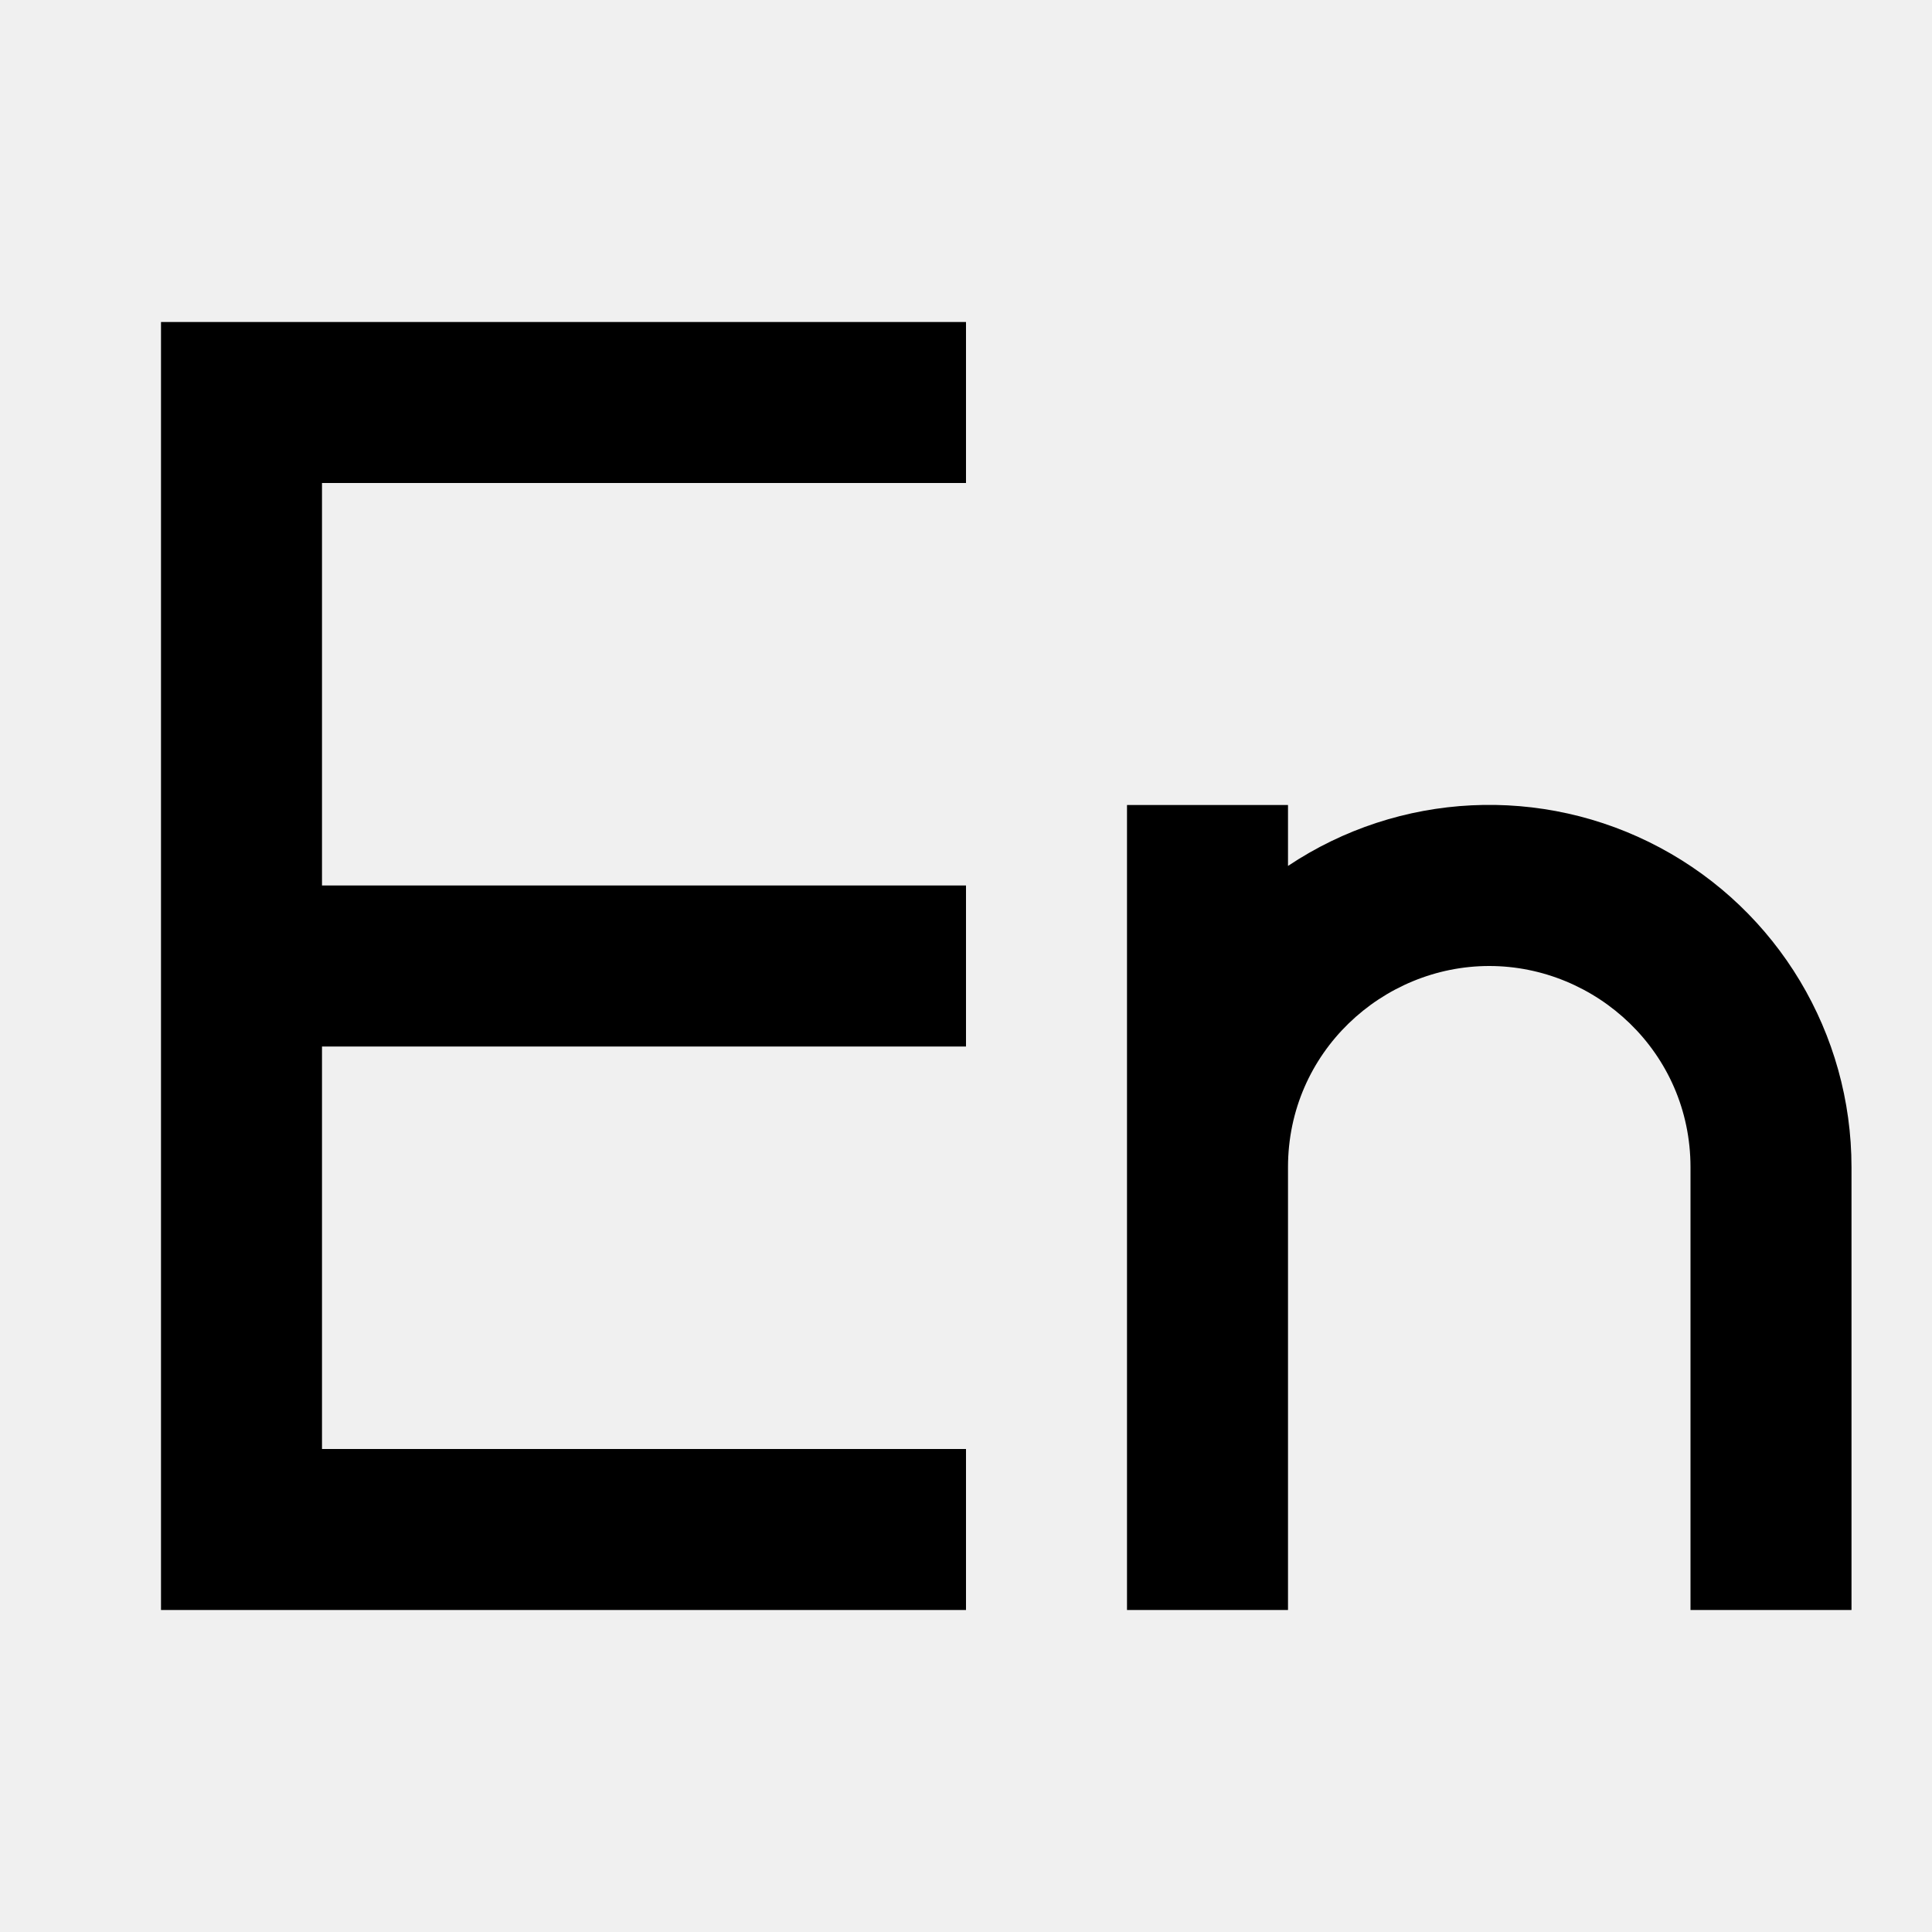
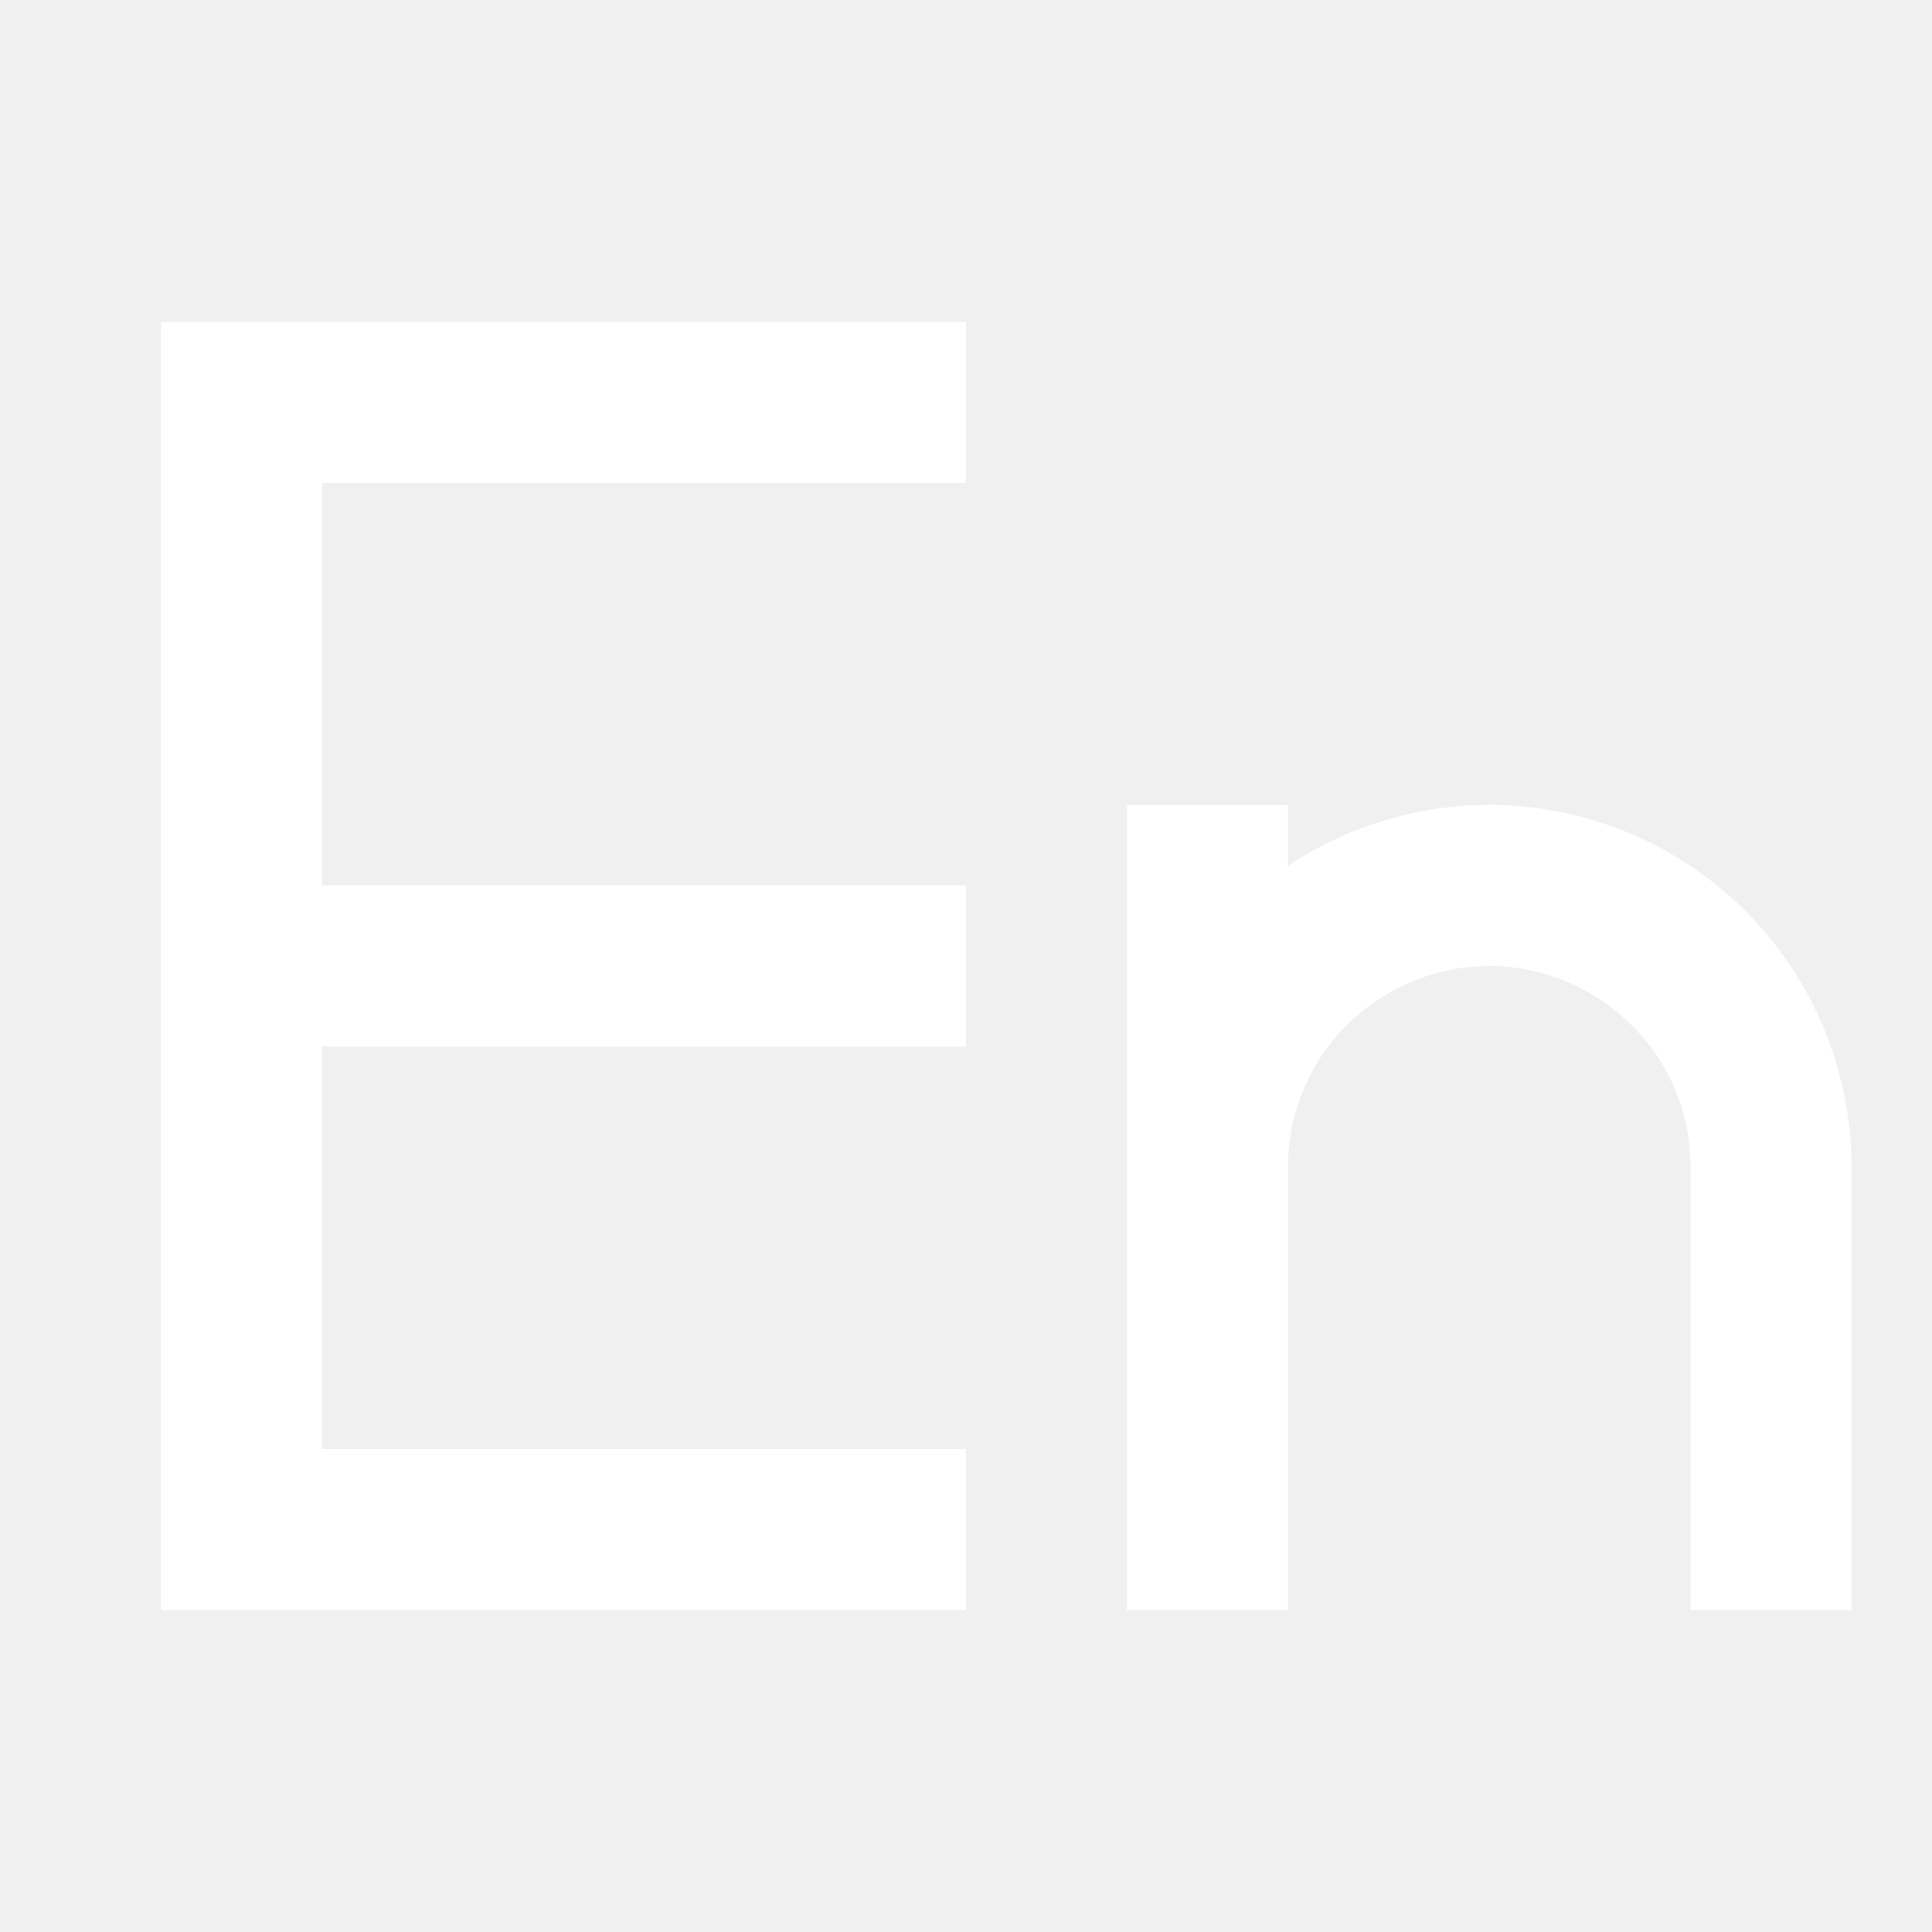
<svg xmlns="http://www.w3.org/2000/svg" viewBox="0 0 24 24">
  <path d="m0 0h24v24h-24z" fill="none" />
-   <path d="m14 10h2v.757a4.5 4.5 0 0 1 7 3.743v5.5h-2v-5.5c0-1.43-1.175-2.5-2.5-2.5s-2.5 1.07-2.5 2.5v5.5h-2zm-2-6v2h-8v5h8v2h-8v5h8v2h-10v-16z" />
+   <path fill="white" d="m14 10h2v.757a4.5 4.5 0 0 1 7 3.743v5.5h-2v-5.5c0-1.43-1.175-2.5-2.5-2.5s-2.5 1.07-2.5 2.5v5.5h-2zm-2-6v2h-8v5h8v2h-8v5h8v2h-10v-16z" />
</svg>
